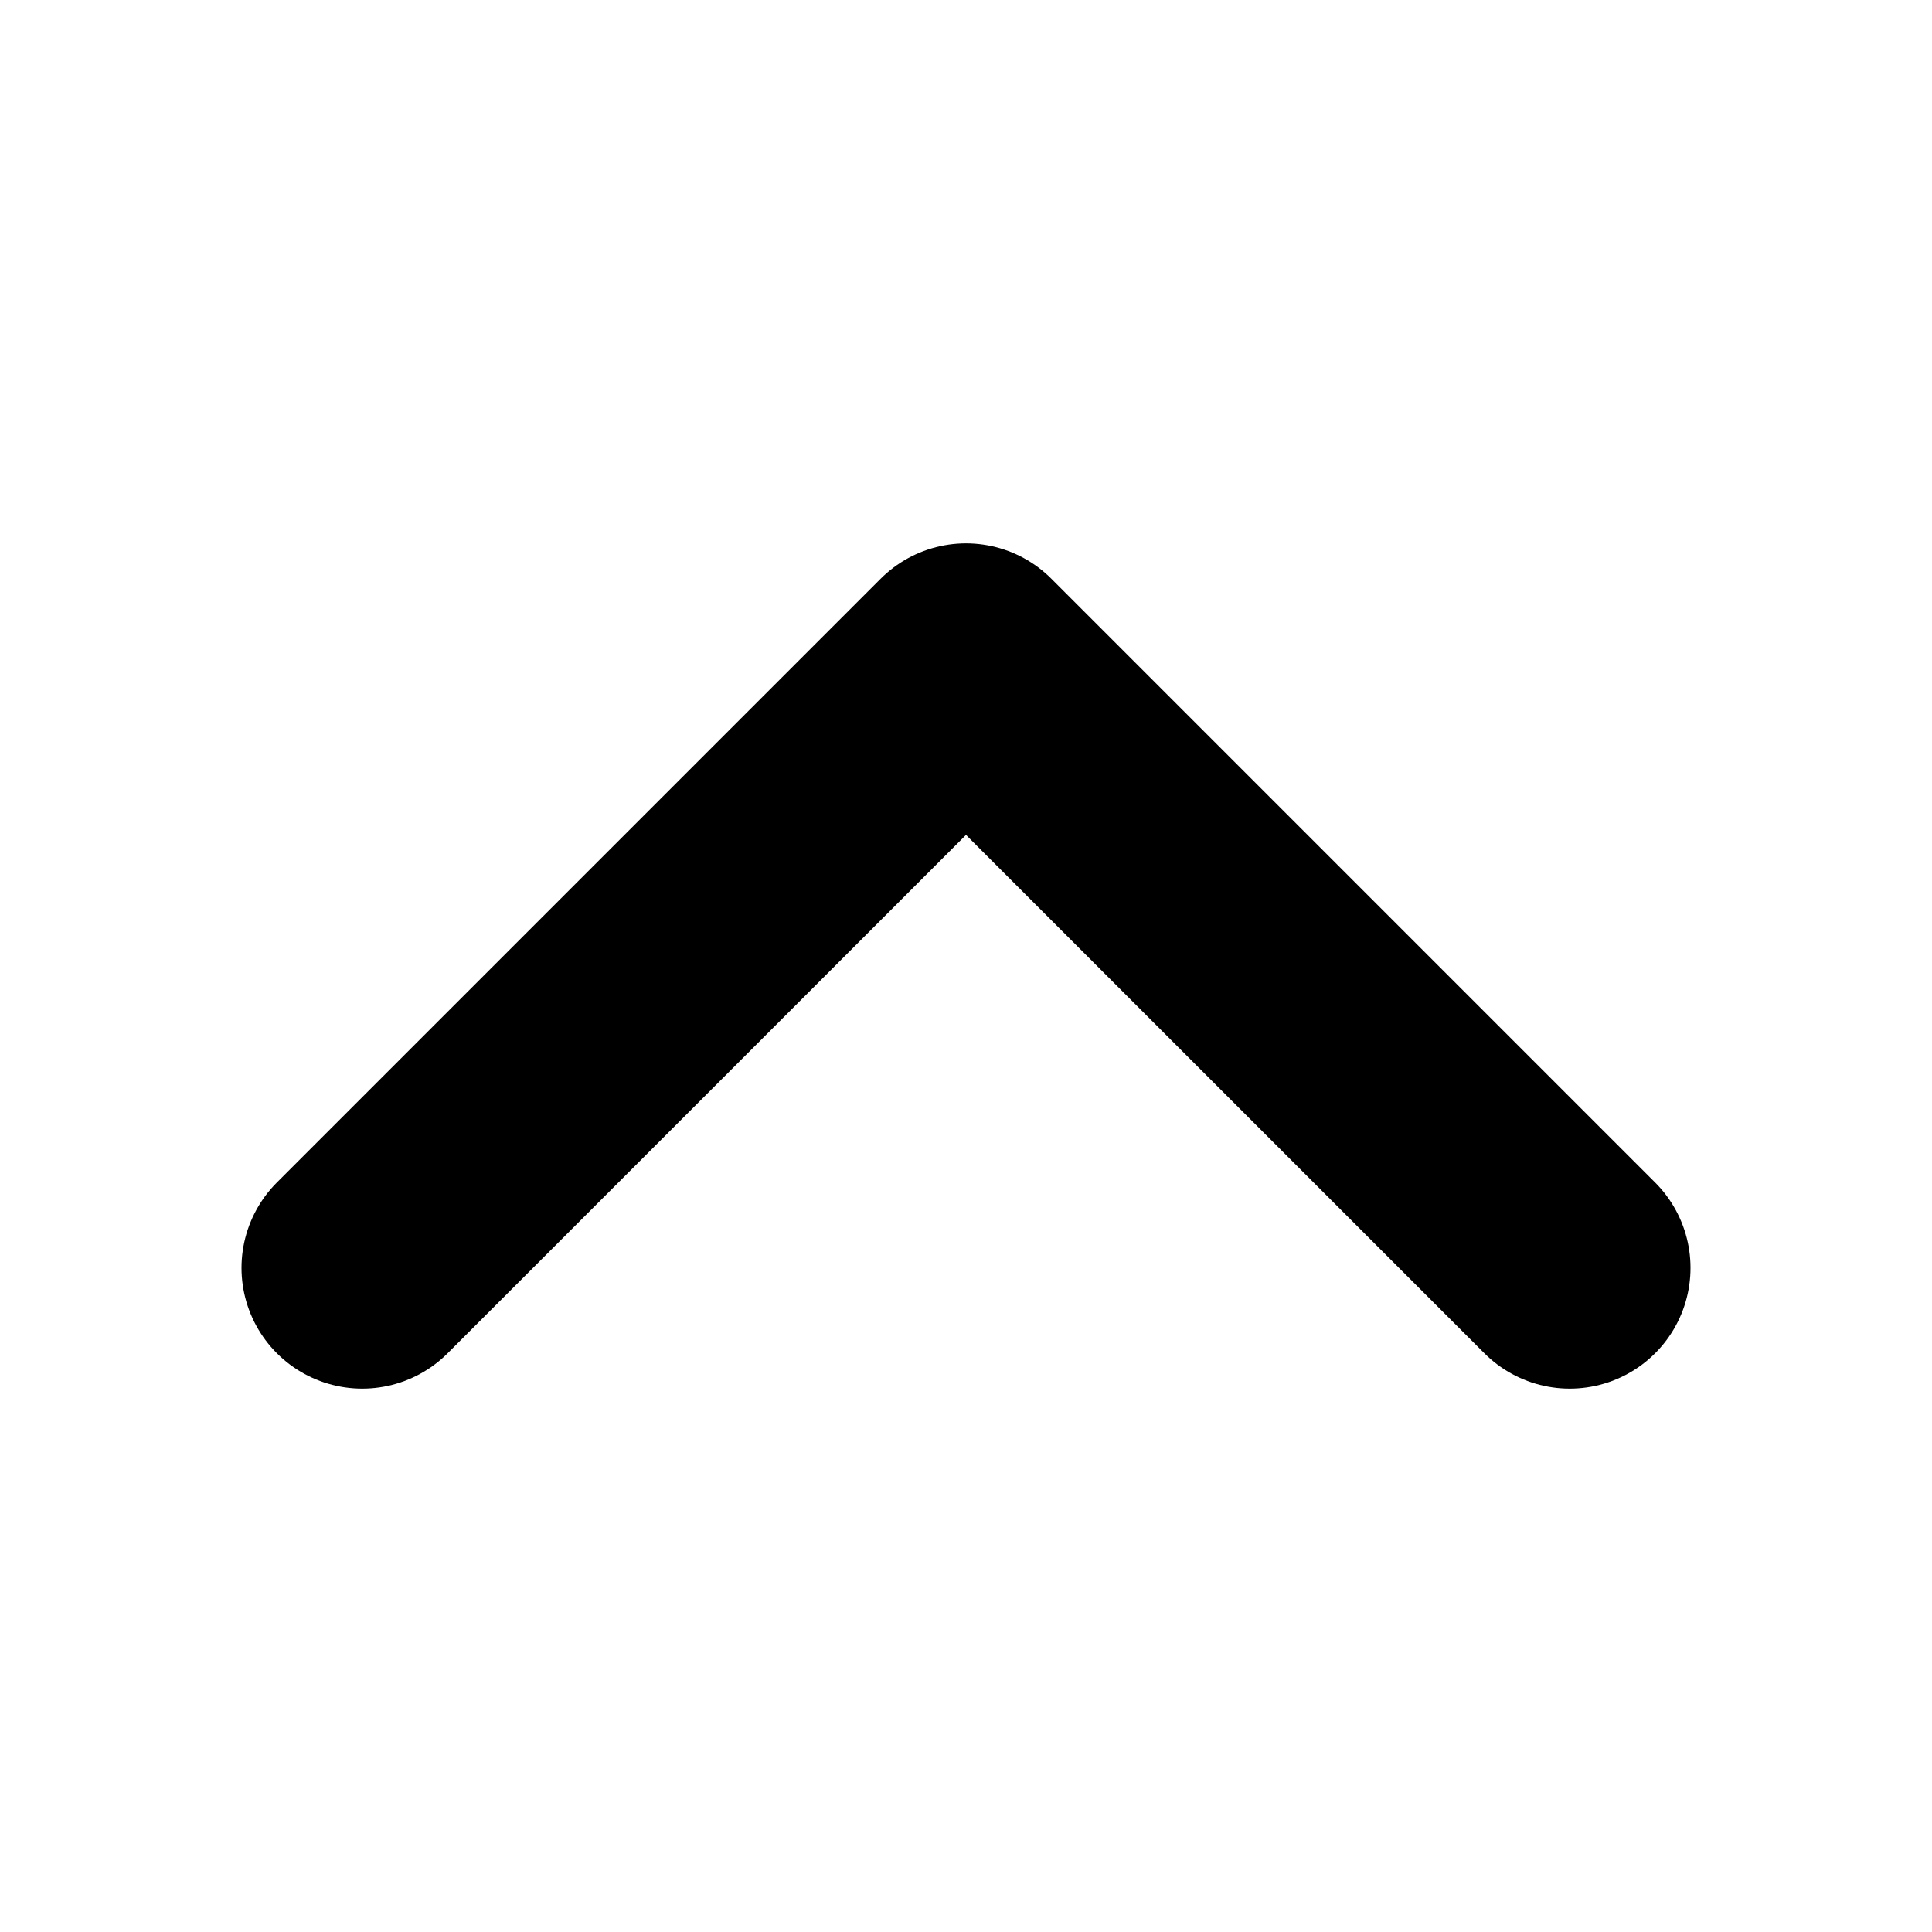
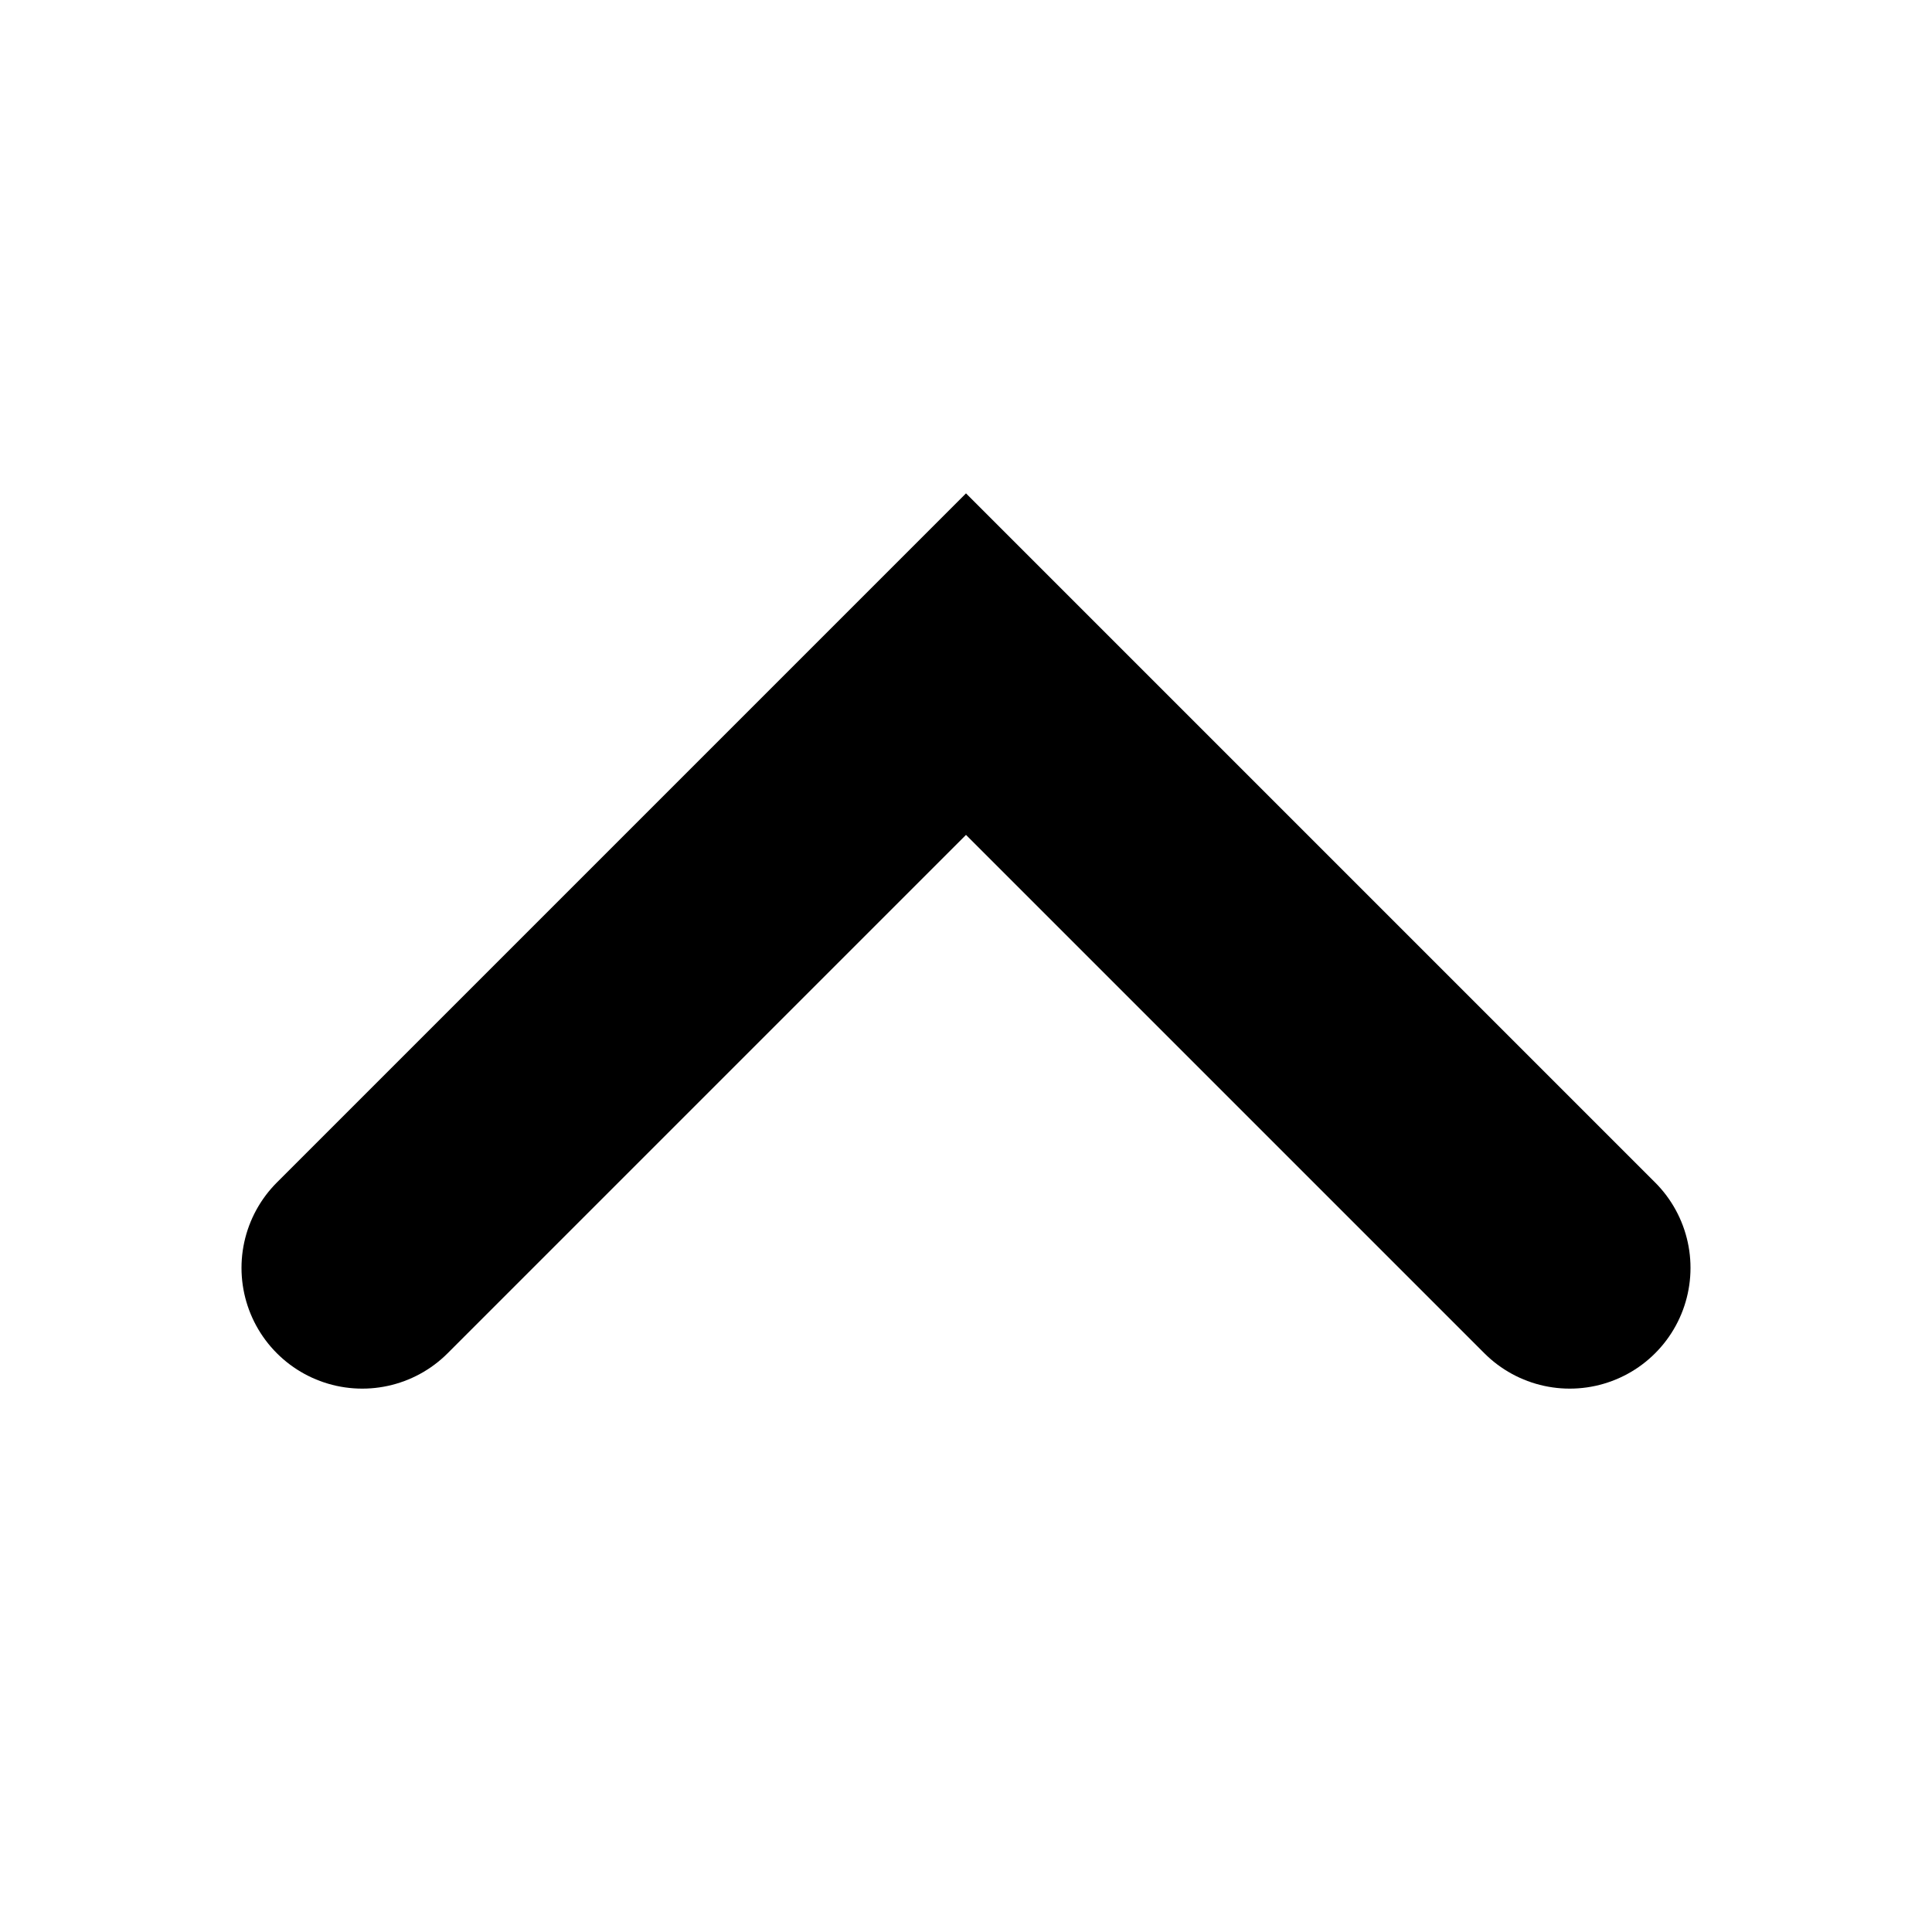
<svg xmlns="http://www.w3.org/2000/svg" width="12" height="12" viewBox="0 0 12 12" fill="none">
  <defs>
    <clipPath id="chevron-up-12-frame">
      <rect width="12" height="12" />
    </clipPath>
  </defs>
  <g clip-path="url(#chevron-up-12-frame)">
-     <path d="M2.25 7.875 L6 4.125 M6 4.125 L9.75 7.875" stroke-width="1.5" stroke="currentColor" stroke-linecap="round" stroke-linejoin="miter" fill="none" />
+     <path d="M 2.25 7.875 L 6 4.125 L 9.75 7.875" stroke-width="1.5" stroke="currentColor" stroke-linecap="round" stroke-linejoin="miter" fill="none" />
  </g>
</svg>
